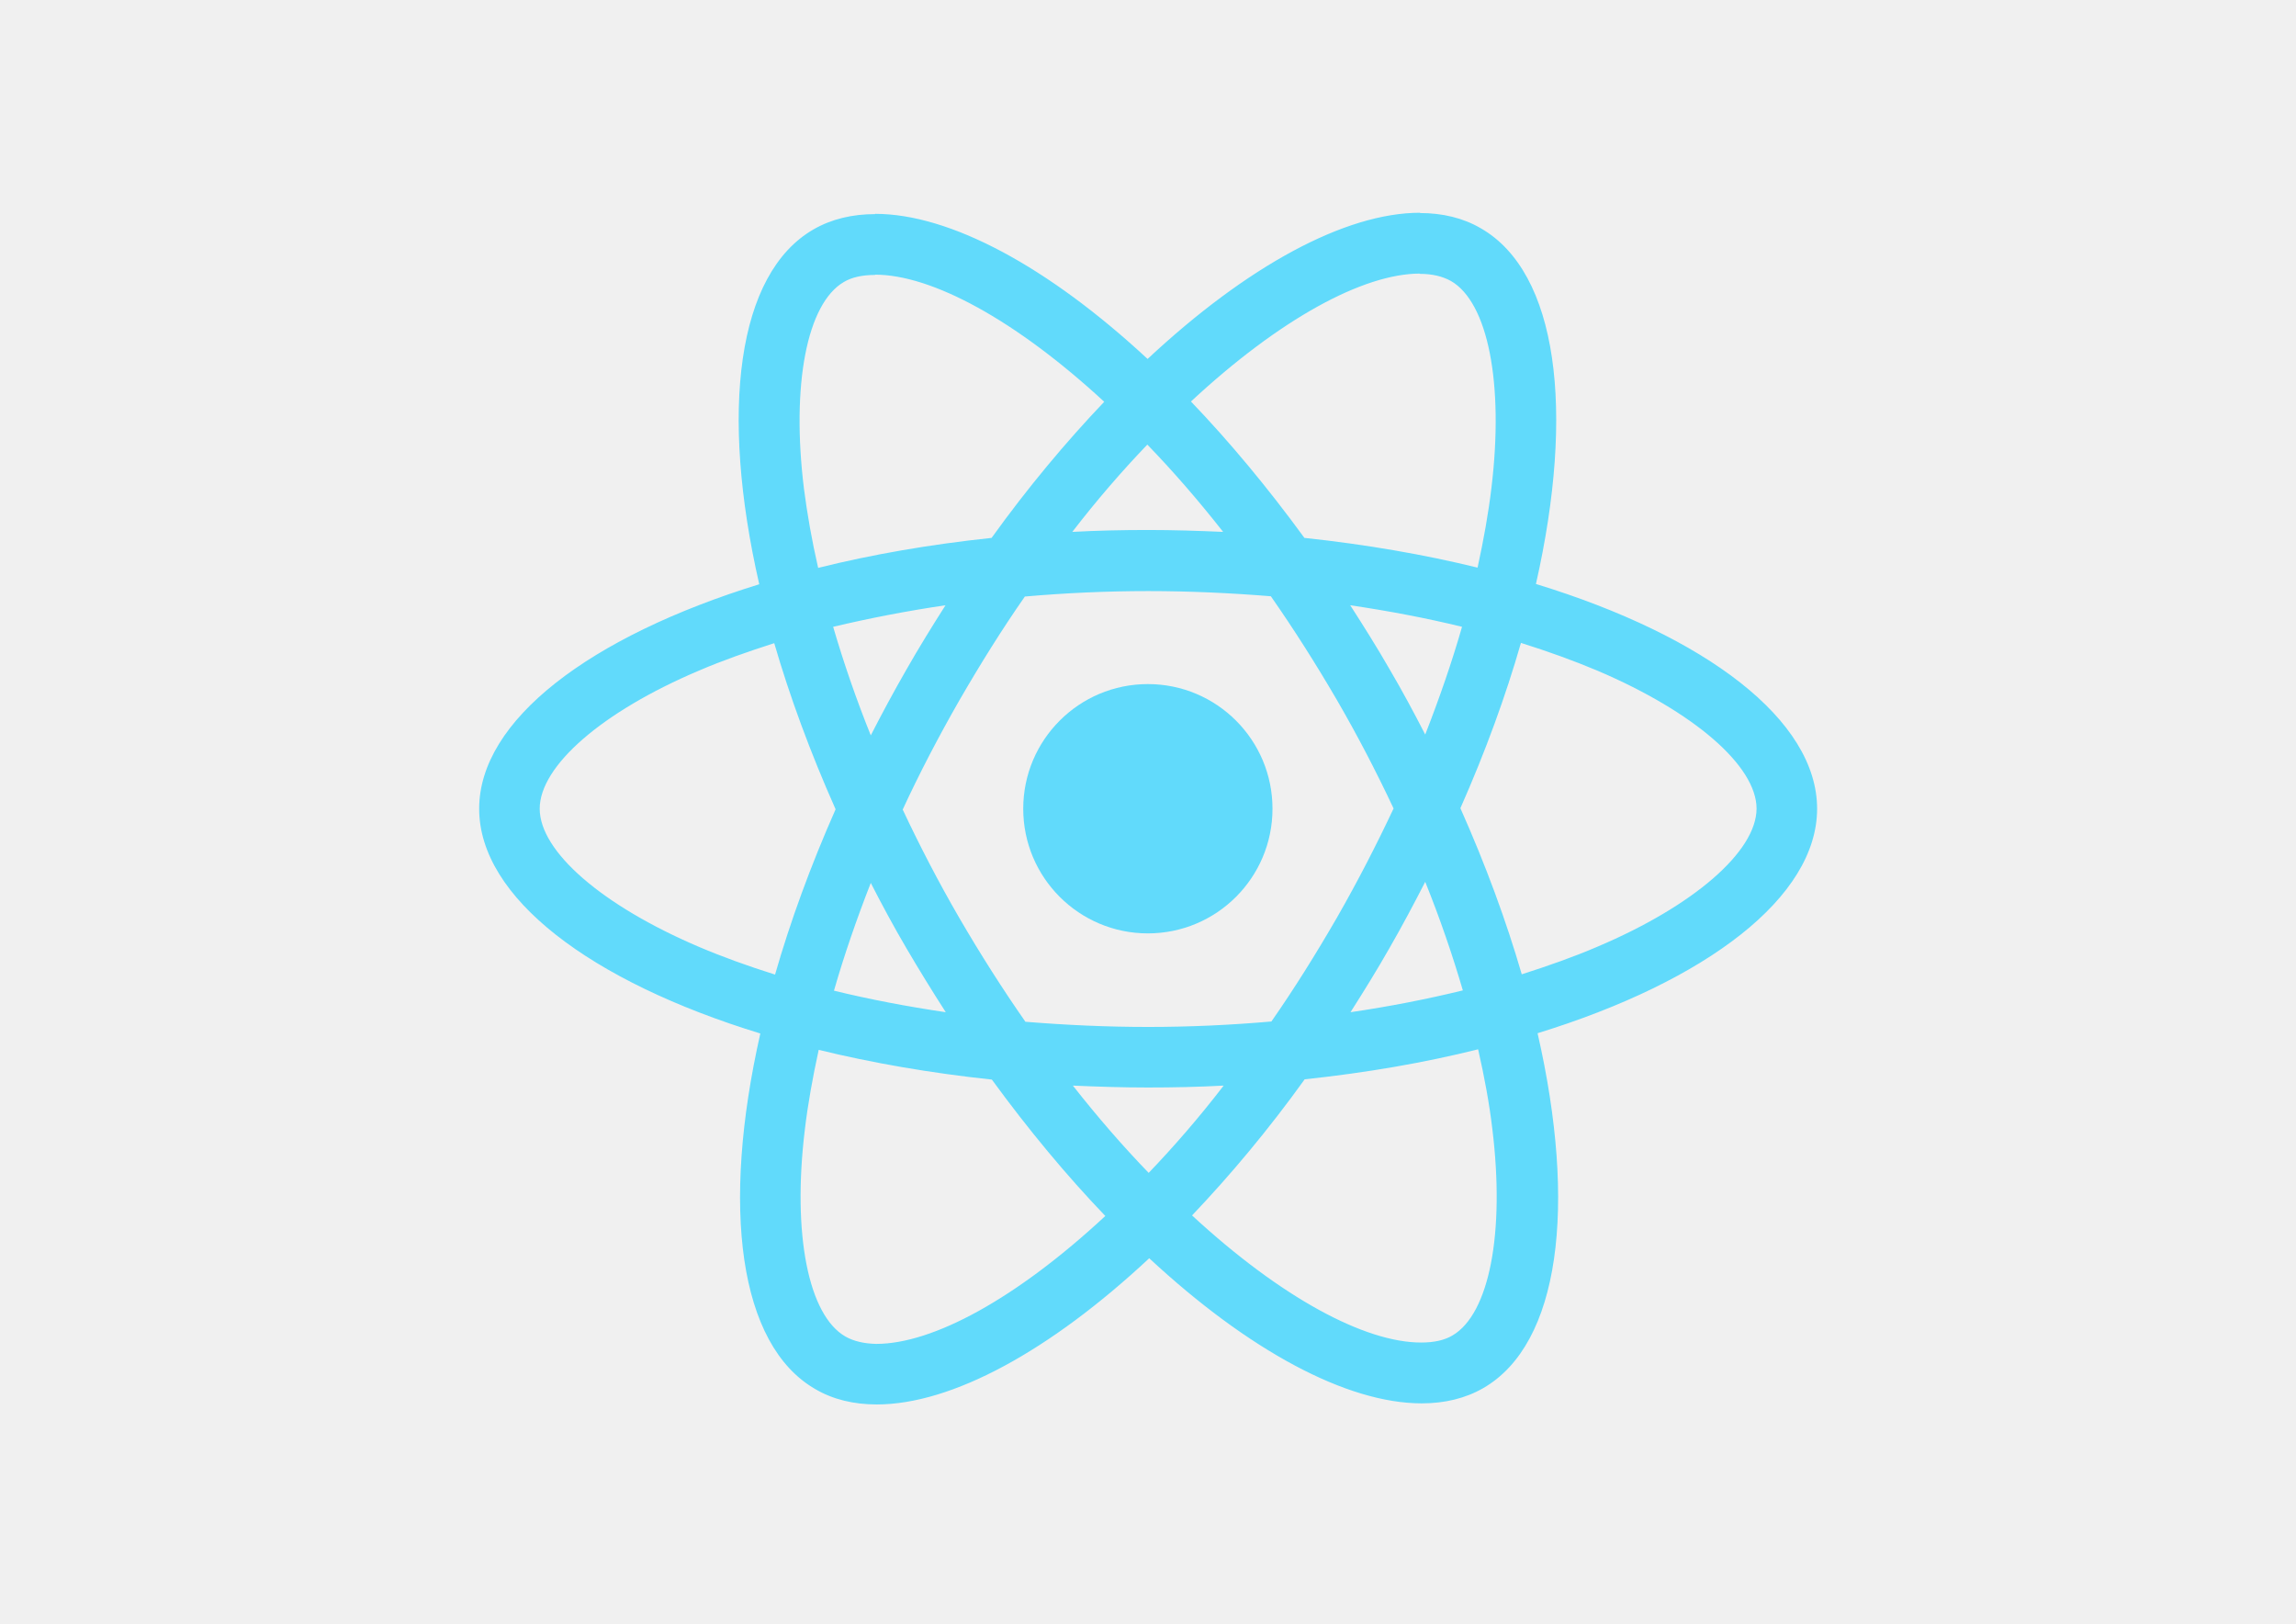
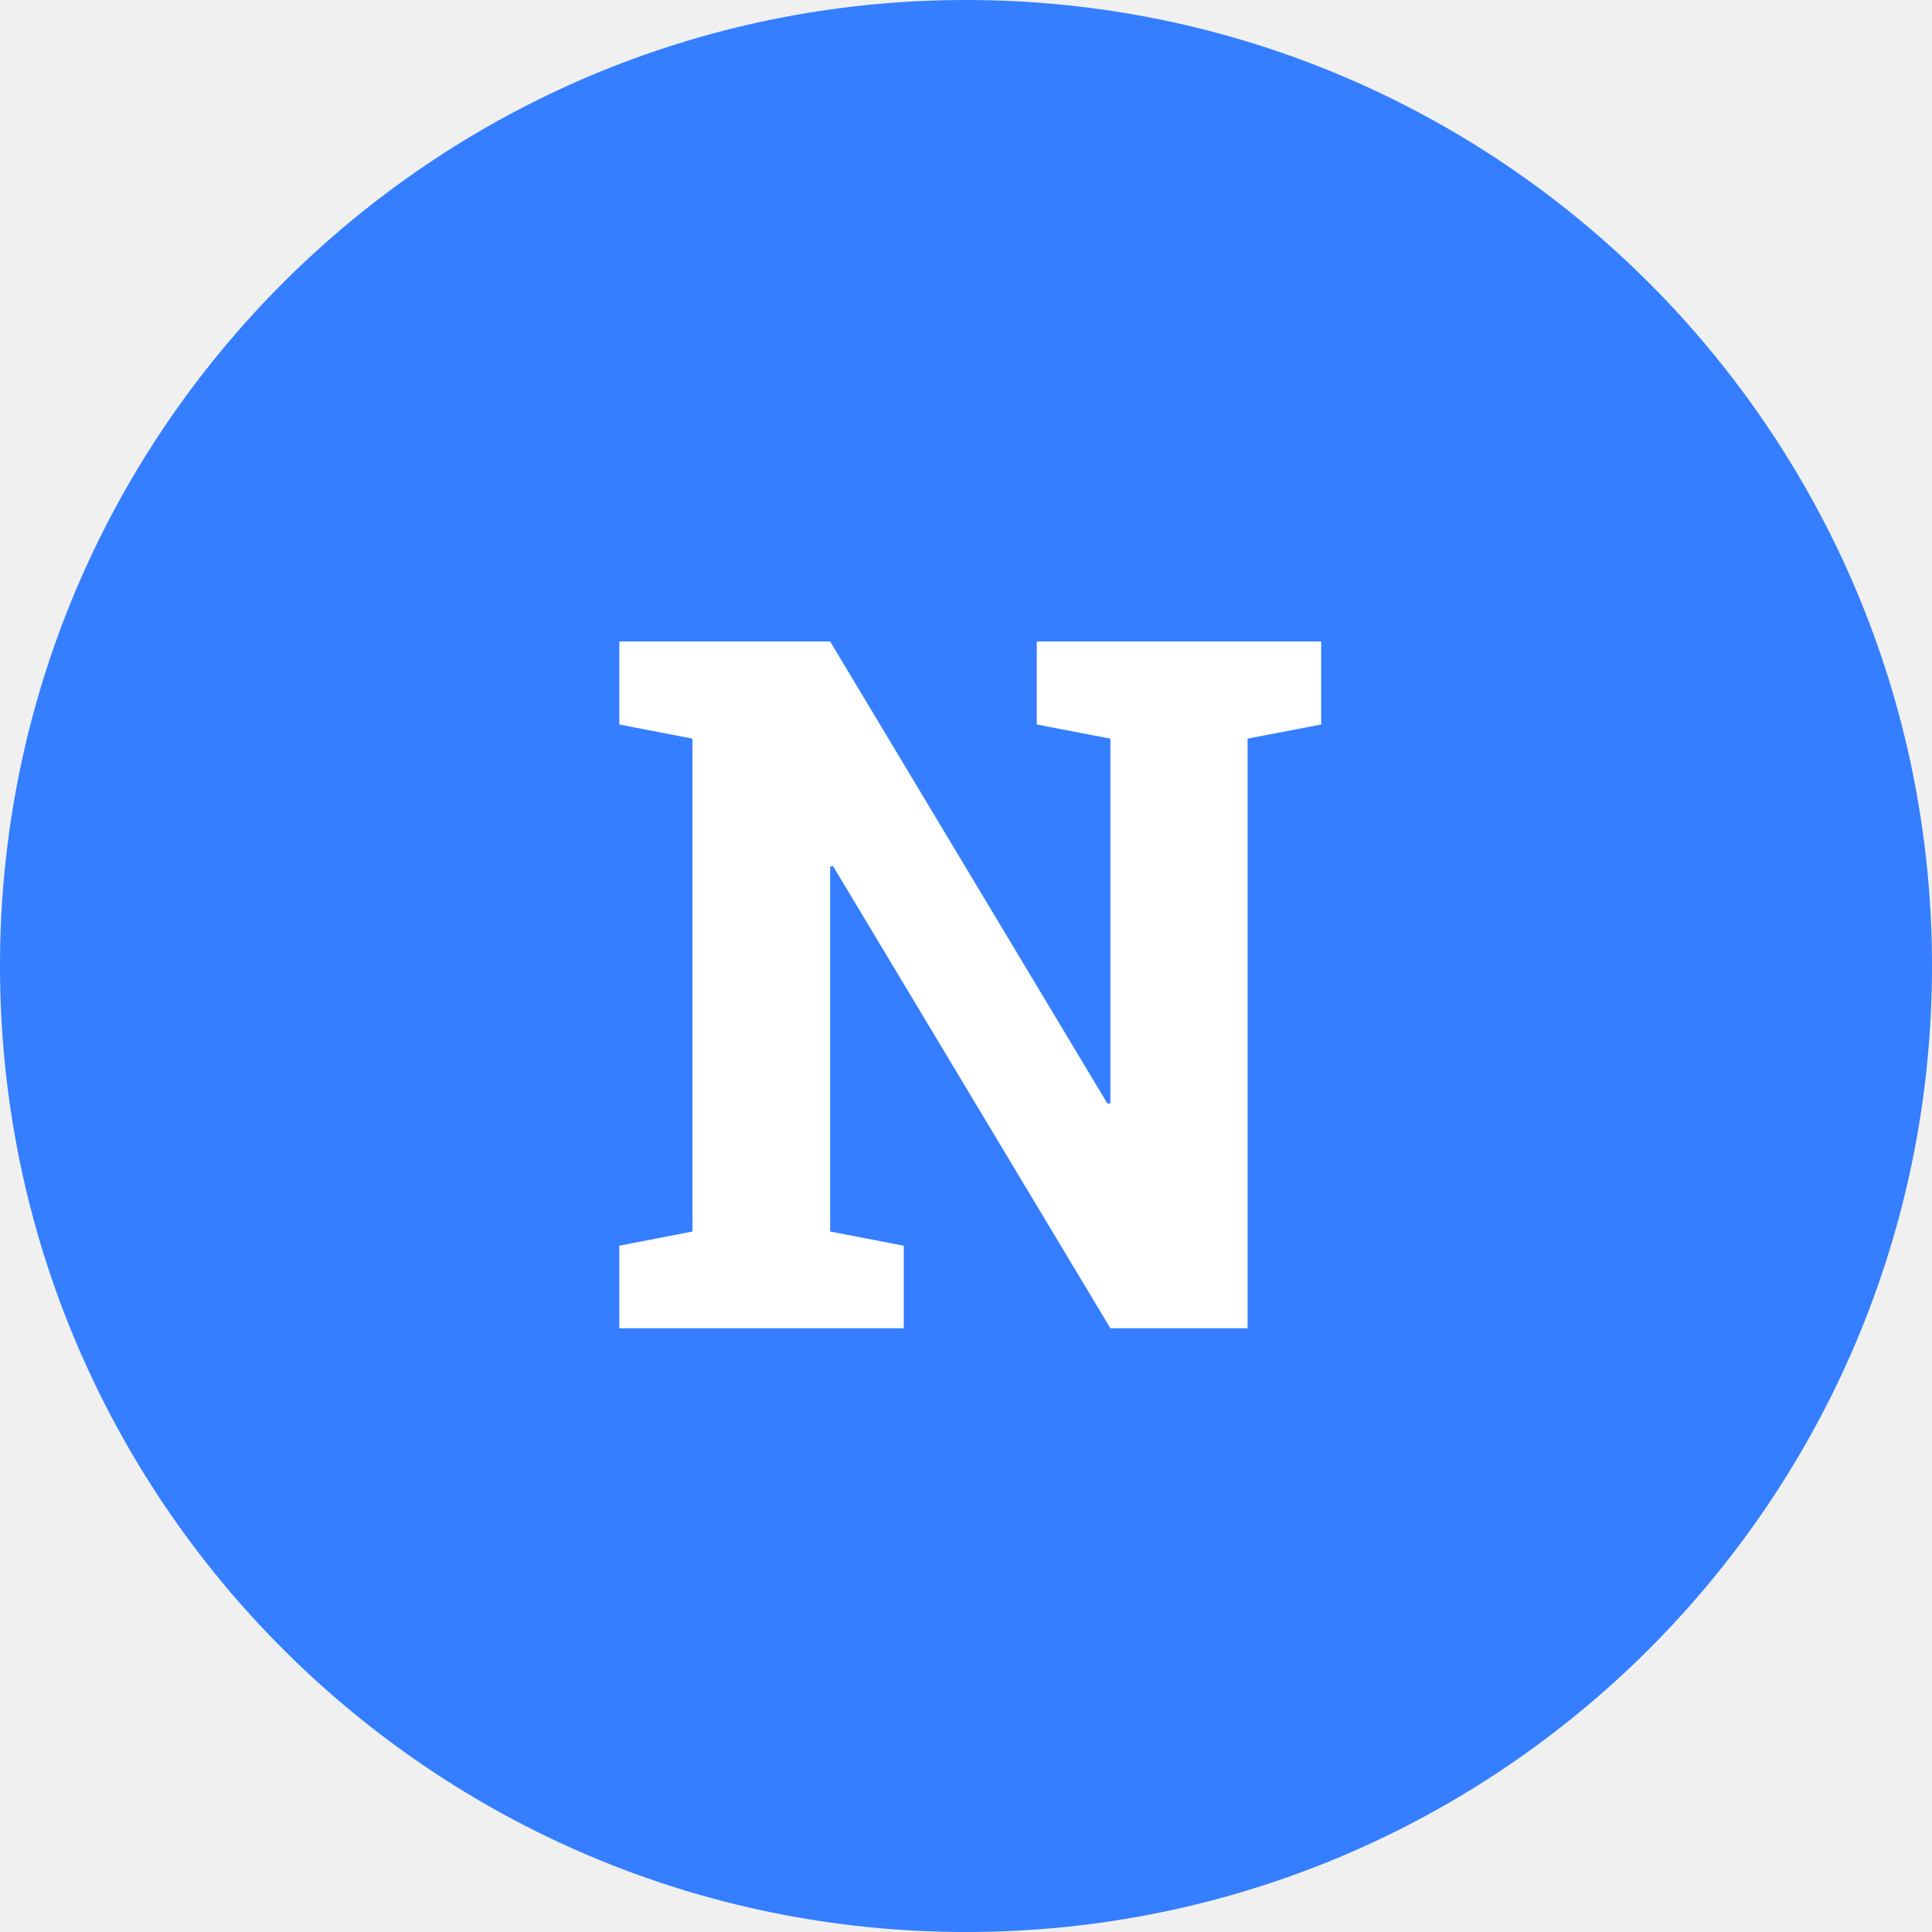
- <svg xmlns="http://www.w3.org/2000/svg" viewBox="0 0 841.9 595.3">
-   <g fill="#61DAFB">
-     <path d="M666.3 296.5c0-32.5-40.7-63.3-103.1-82.4 14.4-63.6 8-114.2-20.2-130.4-6.5-3.8-14.1-5.6-22.4-5.6v22.3c4.6 0 8.3.9 11.4 2.6 13.6 7.8 19.5 37.5 14.9 75.7-1.1 9.4-2.9 19.3-5.1 29.4-19.6-4.8-41-8.5-63.5-10.9-13.5-18.5-27.5-35.3-41.6-50 32.6-30.3 63.2-46.9 84-46.9V78c-27.5 0-63.5 19.6-99.9 53.6-36.4-33.8-72.4-53.2-99.9-53.2v22.3c20.7 0 51.4 16.5 84 46.6-14 14.7-28 31.4-41.3 49.9-22.6 2.4-44 6.1-63.6 11-2.3-10-4-19.7-5.2-29-4.7-38.2 1.1-67.9 14.6-75.8 3-1.8 6.9-2.6 11.5-2.6V78.5c-8.4 0-16 1.8-22.6 5.6-28.1 16.2-34.4 66.7-19.9 130.1-62.2 19.2-102.7 49.9-102.7 82.3 0 32.5 40.7 63.3 103.1 82.4-14.4 63.6-8 114.2 20.2 130.4 6.5 3.8 14.1 5.6 22.5 5.6 27.5 0 63.5-19.6 99.9-53.6 36.4 33.8 72.4 53.2 99.9 53.2 8.4 0 16-1.8 22.6-5.6 28.1-16.2 34.4-66.7 19.9-130.1 62-19.1 102.5-49.9 102.5-82.3zm-130.2-66.7c-3.7 12.9-8.3 26.2-13.5 39.5-4.1-8-8.4-16-13.1-24-4.6-8-9.5-15.8-14.4-23.4 14.2 2.1 27.9 4.7 41 7.9zm-45.8 106.5c-7.8 13.5-15.8 26.3-24.1 38.2-14.9 1.3-30 2-45.2 2-15.1 0-30.2-.7-45-1.9-8.3-11.9-16.4-24.6-24.2-38-7.6-13.1-14.5-26.4-20.8-39.8 6.2-13.4 13.2-26.8 20.7-39.9 7.8-13.5 15.8-26.3 24.1-38.2 14.9-1.3 30-2 45.2-2 15.1 0 30.2.7 45 1.9 8.3 11.9 16.4 24.6 24.2 38 7.6 13.1 14.5 26.4 20.8 39.8-6.3 13.4-13.2 26.8-20.7 39.9zm32.3-13c5.4 13.4 10 26.8 13.8 39.8-13.1 3.2-26.9 5.9-41.2 8 4.9-7.7 9.8-15.6 14.4-23.7 4.6-8 8.9-16.1 13-24.1zM421.2 430c-9.3-9.6-18.6-20.3-27.8-32 9 .4 18.2.7 27.5.7 9.4 0 18.7-.2 27.8-.7-9 11.7-18.3 22.4-27.5 32zm-74.4-58.9c-14.2-2.1-27.9-4.7-41-7.9 3.7-12.9 8.3-26.2 13.5-39.5 4.1 8 8.4 16 13.1 24 4.7 8 9.5 15.8 14.4 23.4zM420.7 163c9.3 9.6 18.6 20.3 27.8 32-9-.4-18.2-.7-27.5-.7-9.4 0-18.7.2-27.8.7 9-11.7 18.3-22.4 27.5-32zm-74 58.9c-4.9 7.7-9.8 15.6-14.4 23.7-4.6 8-8.9 16-13 24-5.4-13.4-10-26.8-13.8-39.8 13.1-3.1 26.9-5.8 41.2-7.9zm-90.5 125.2c-35.4-15.1-58.3-34.9-58.3-50.6 0-15.7 22.9-35.6 58.3-50.6 8.6-3.7 18-7 27.7-10.1 5.7 19.6 13.2 40 22.5 60.9-9.2 20.8-16.6 41.1-22.2 60.6-9.9-3.1-19.3-6.5-28-10.2zM310 490c-13.6-7.8-19.5-37.5-14.9-75.7 1.1-9.4 2.9-19.3 5.1-29.4 19.6 4.8 41 8.5 63.5 10.9 13.5 18.5 27.5 35.3 41.6 50-32.6 30.3-63.2 46.9-84 46.9-4.5-.1-8.3-1-11.3-2.7zm237.2-76.2c4.7 38.2-1.1 67.9-14.6 75.8-3 1.8-6.9 2.6-11.5 2.6-20.7 0-51.4-16.5-84-46.6 14-14.7 28-31.4 41.3-49.9 22.6-2.4 44-6.1 63.6-11 2.3 10.1 4.1 19.8 5.2 29.1zm38.5-66.7c-8.6 3.7-18 7-27.7 10.1-5.7-19.6-13.2-40-22.5-60.9 9.2-20.8 16.6-41.1 22.2-60.6 9.9 3.1 19.3 6.5 28.1 10.2 35.4 15.1 58.3 34.9 58.3 50.6-.1 15.7-23 35.6-58.4 50.6zM320.8 78.4z" />
-     <circle cx="420.9" cy="296.5" r="45.7" />
-     <path d="M520.5 78.1z" />
-   </g>
+ <svg xmlns="http://www.w3.org/2000/svg" width="32" height="32" viewBox="0 0 32 32" fill="none">
+   <rect width="32" height="32" rx="16" fill="#347EFF" />
+   <path d="M21.883 10.625V12L20.664 12.234V22H18.391L13.797 14.344L13.75 14.352V20.398L14.969 20.633V22H10.258V20.633L11.469 20.398V12.234L10.258 12V10.625H11.469H13.75L18.344 18.281L18.391 18.273V12.234L17.172 12V10.625H20.664H21.883Z" fill="white" />
</svg>
